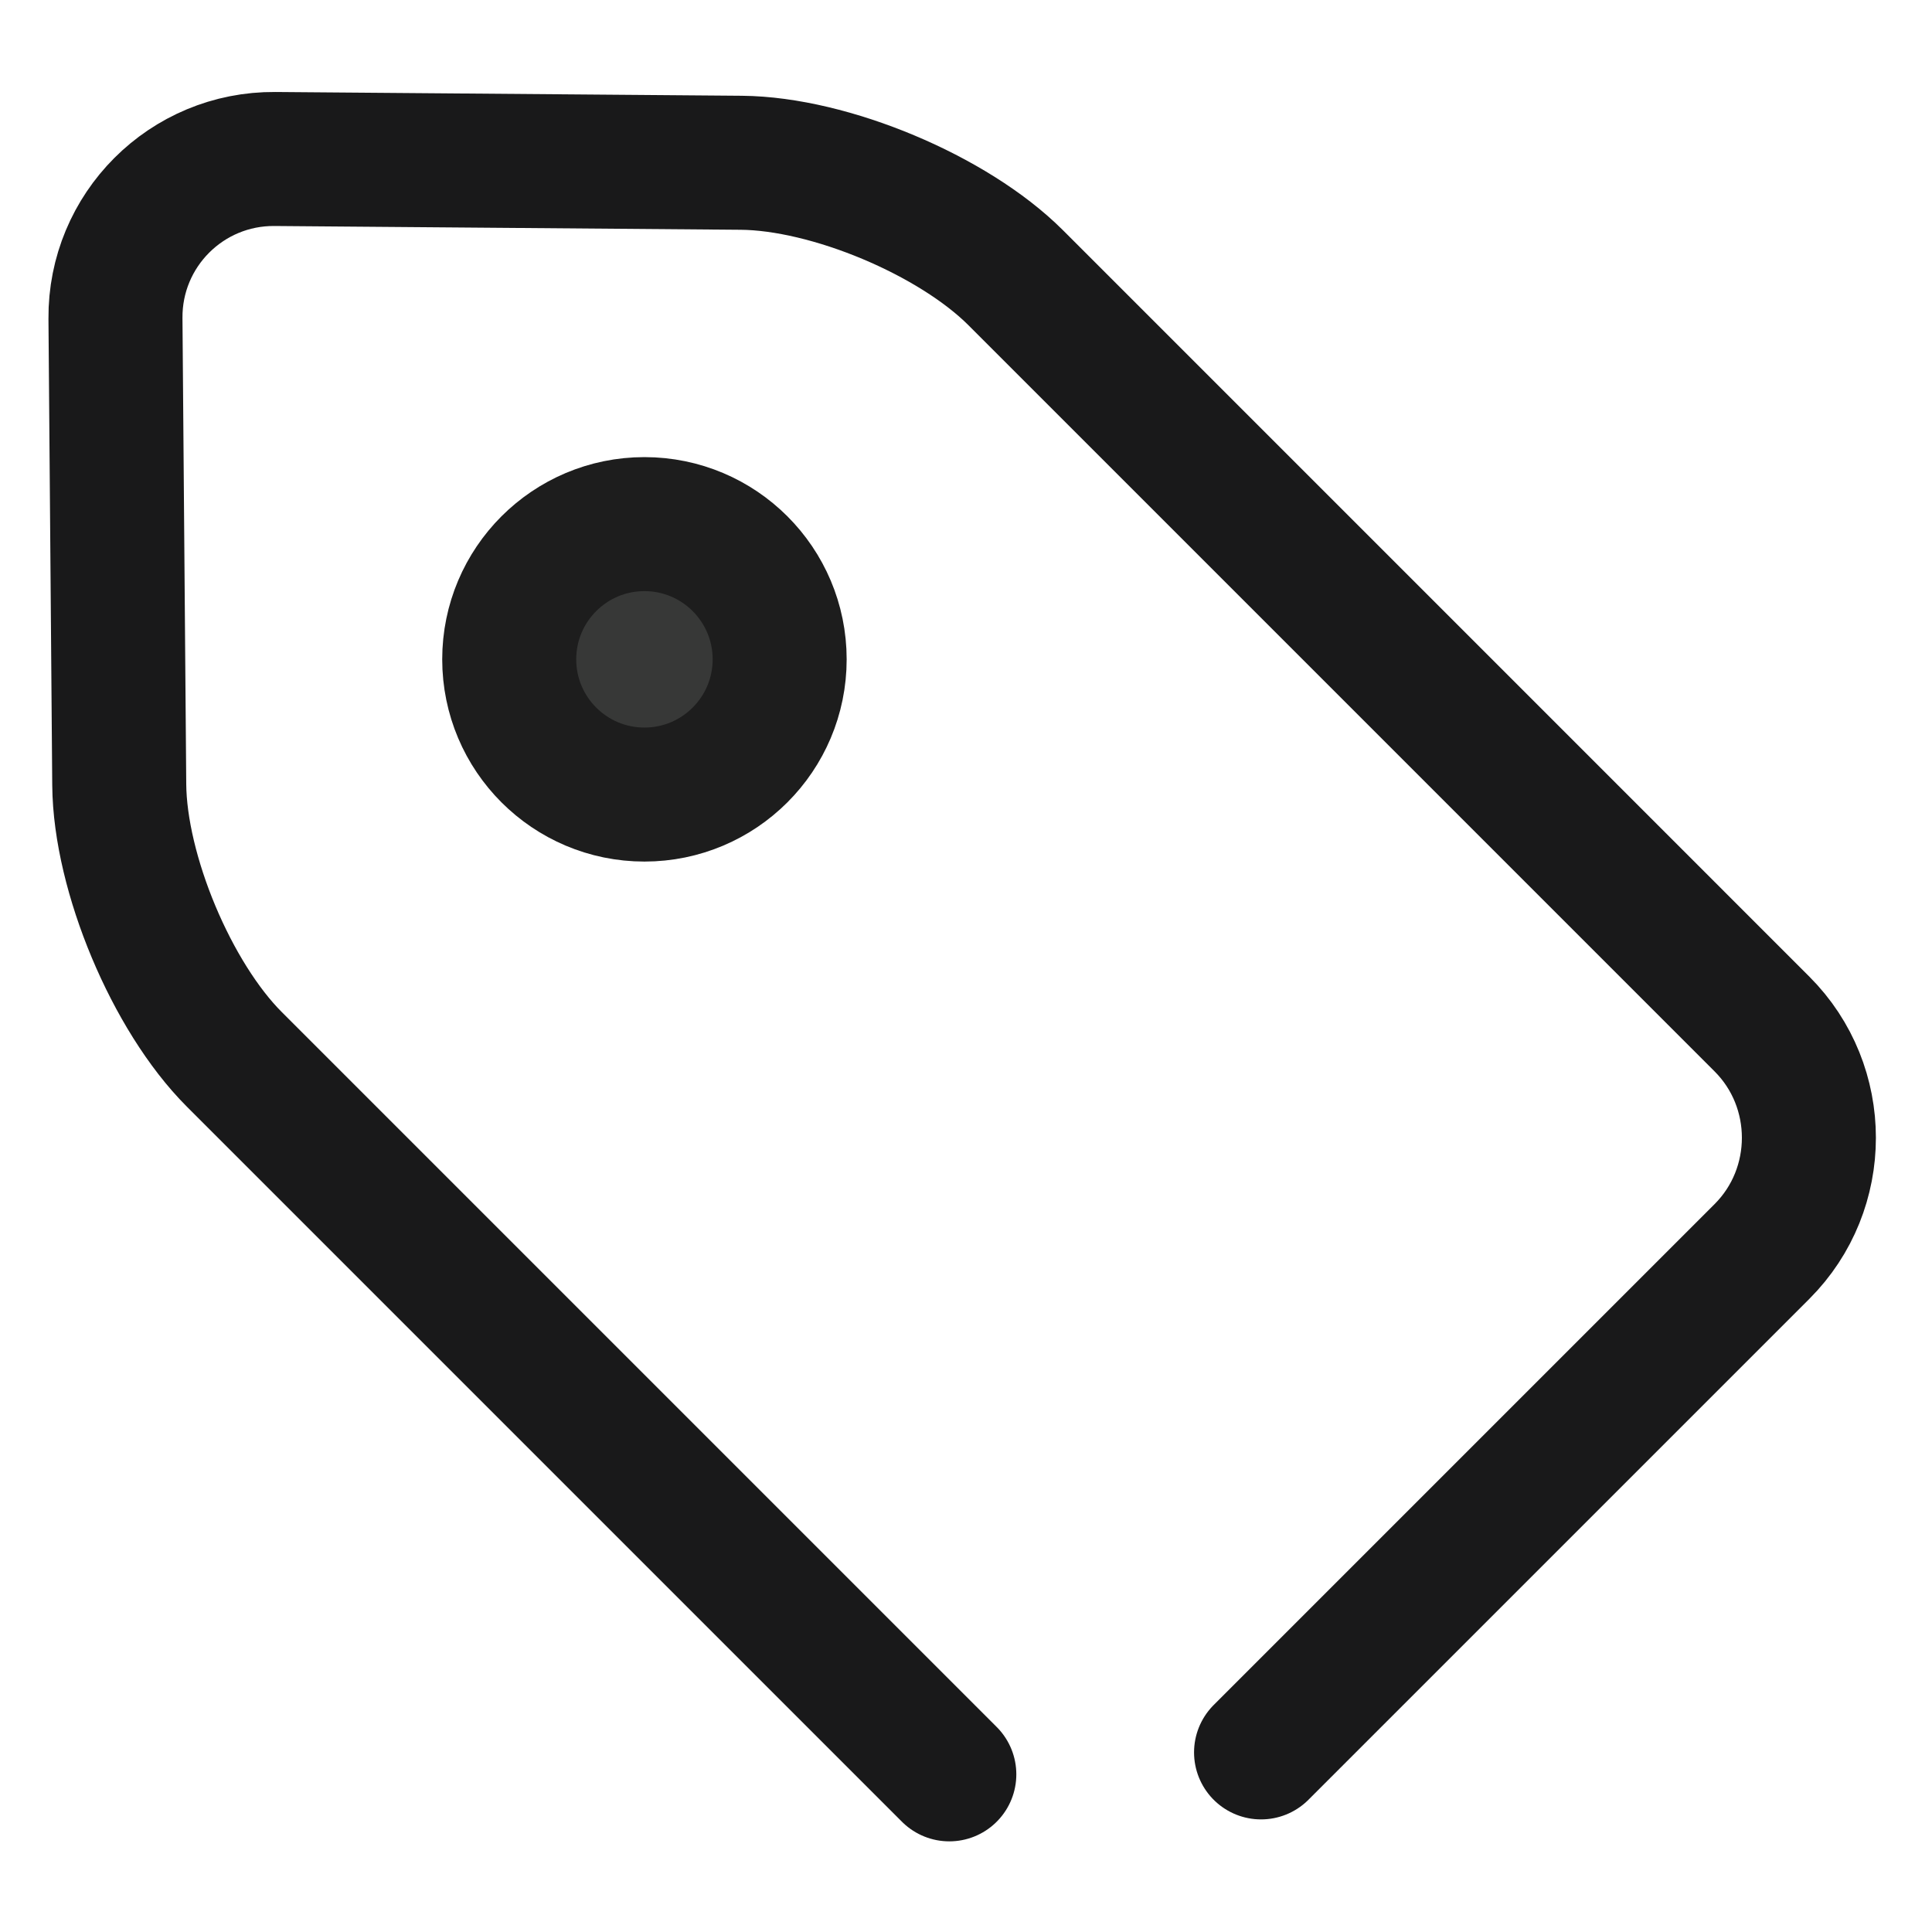
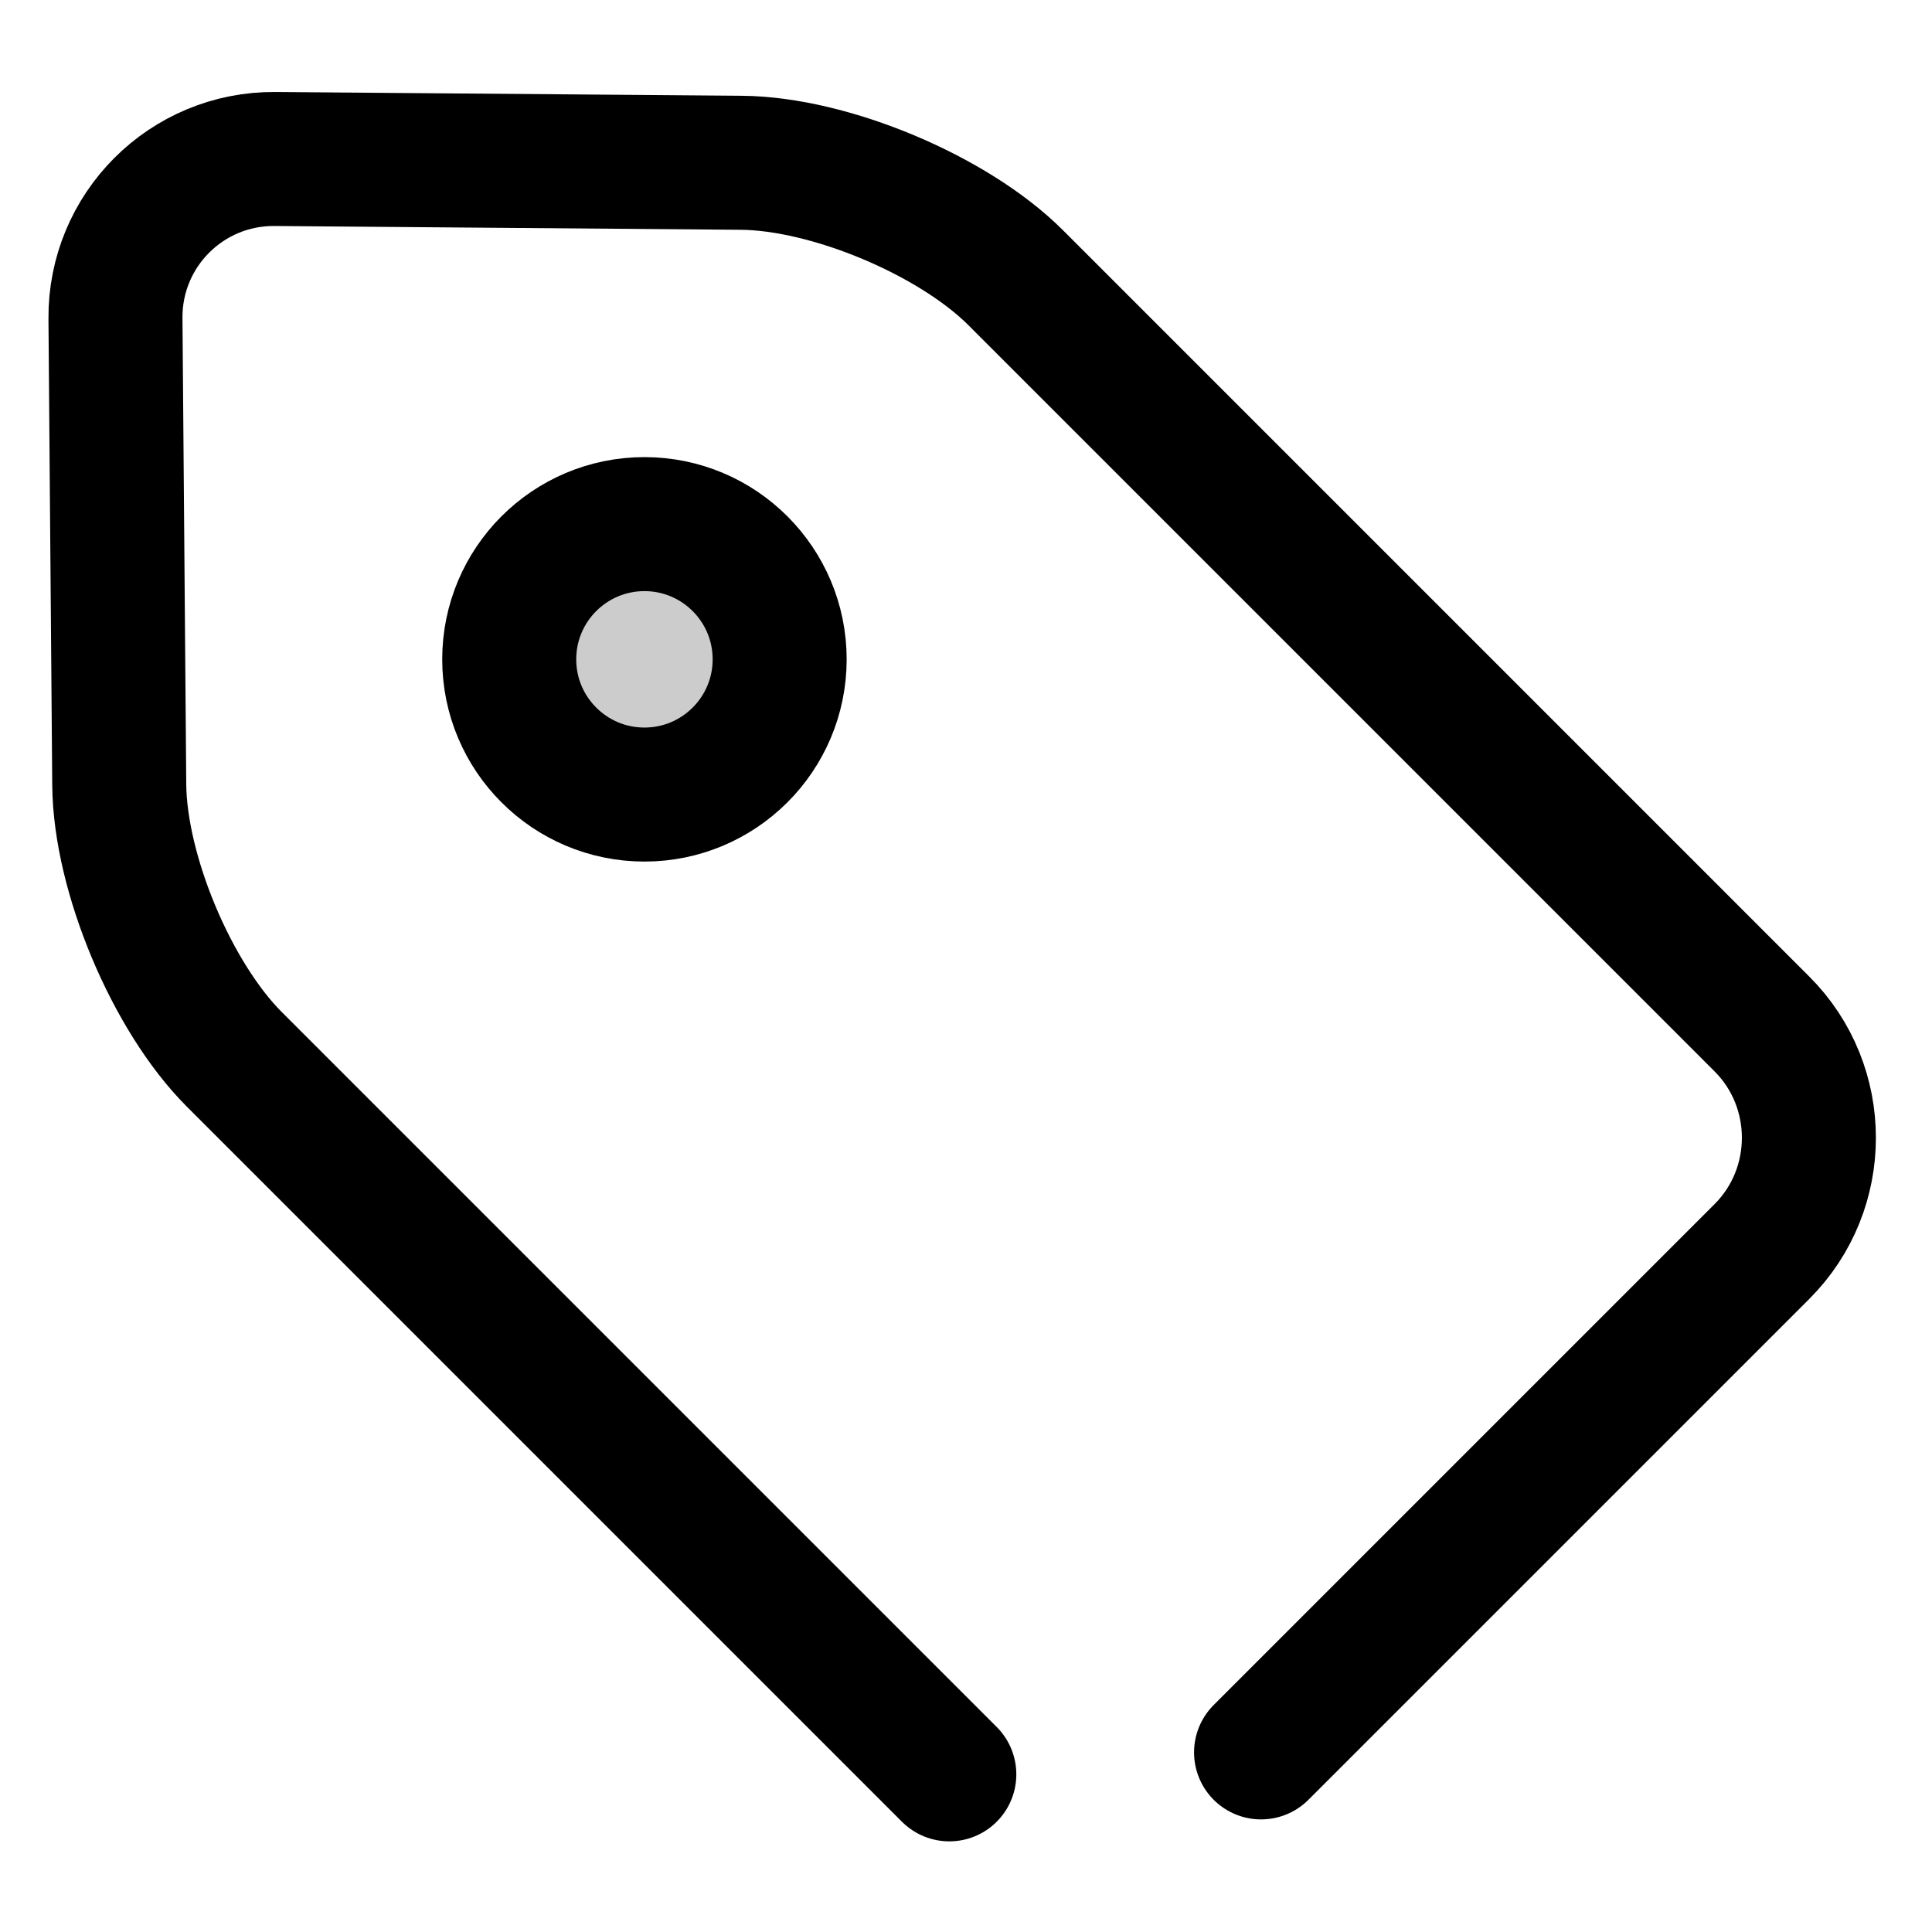
<svg xmlns="http://www.w3.org/2000/svg" version="1.1" id="Layer_1" x="0px" y="0px" width="72.083px" height="72.083px" viewBox="0 0 72.083 72.083" enable-background="new 0 0 72.083 72.083" xml:space="preserve">
-   <circle fill="#373837" stroke="#1D1D1D" stroke-width="5" stroke-miterlimit="10" cx="24.044" cy="24.6" r="5.045" />
+   <circle fill="currentColor" fill-opacity=".2" stroke="currentColor" stroke-width="5" stroke-miterlimit="10" cx="24.044" cy="24.6" r="5.045" />
  <g>
-     <path fill="none" stroke="#19191A" stroke-width="5" stroke-linecap="round" stroke-linejoin="round" stroke-miterlimit="10" d="   M35.419,66.201L8.741,39.523C6.407,37.189,4.476,32.58,4.449,29.28L4.308,11.883c-0.027-3.3,2.651-5.978,5.951-5.951l17.397,0.141   c3.3,0.027,7.909,1.958,10.242,4.291L65.74,38.207c2.333,2.333,2.333,6.152,0,8.485l-18.69,18.69" />
+     <path fill="none" stroke="currentColor" stroke-width="5" stroke-linecap="round" stroke-linejoin="round" stroke-miterlimit="10" d="   M35.419,66.201L8.741,39.523C6.407,37.189,4.476,32.58,4.449,29.28L4.308,11.883c-0.027-3.3,2.651-5.978,5.951-5.951l17.397,0.141   c3.3,0.027,7.909,1.958,10.242,4.291L65.74,38.207c2.333,2.333,2.333,6.152,0,8.485l-18.69,18.69" />
  </g>
</svg>
